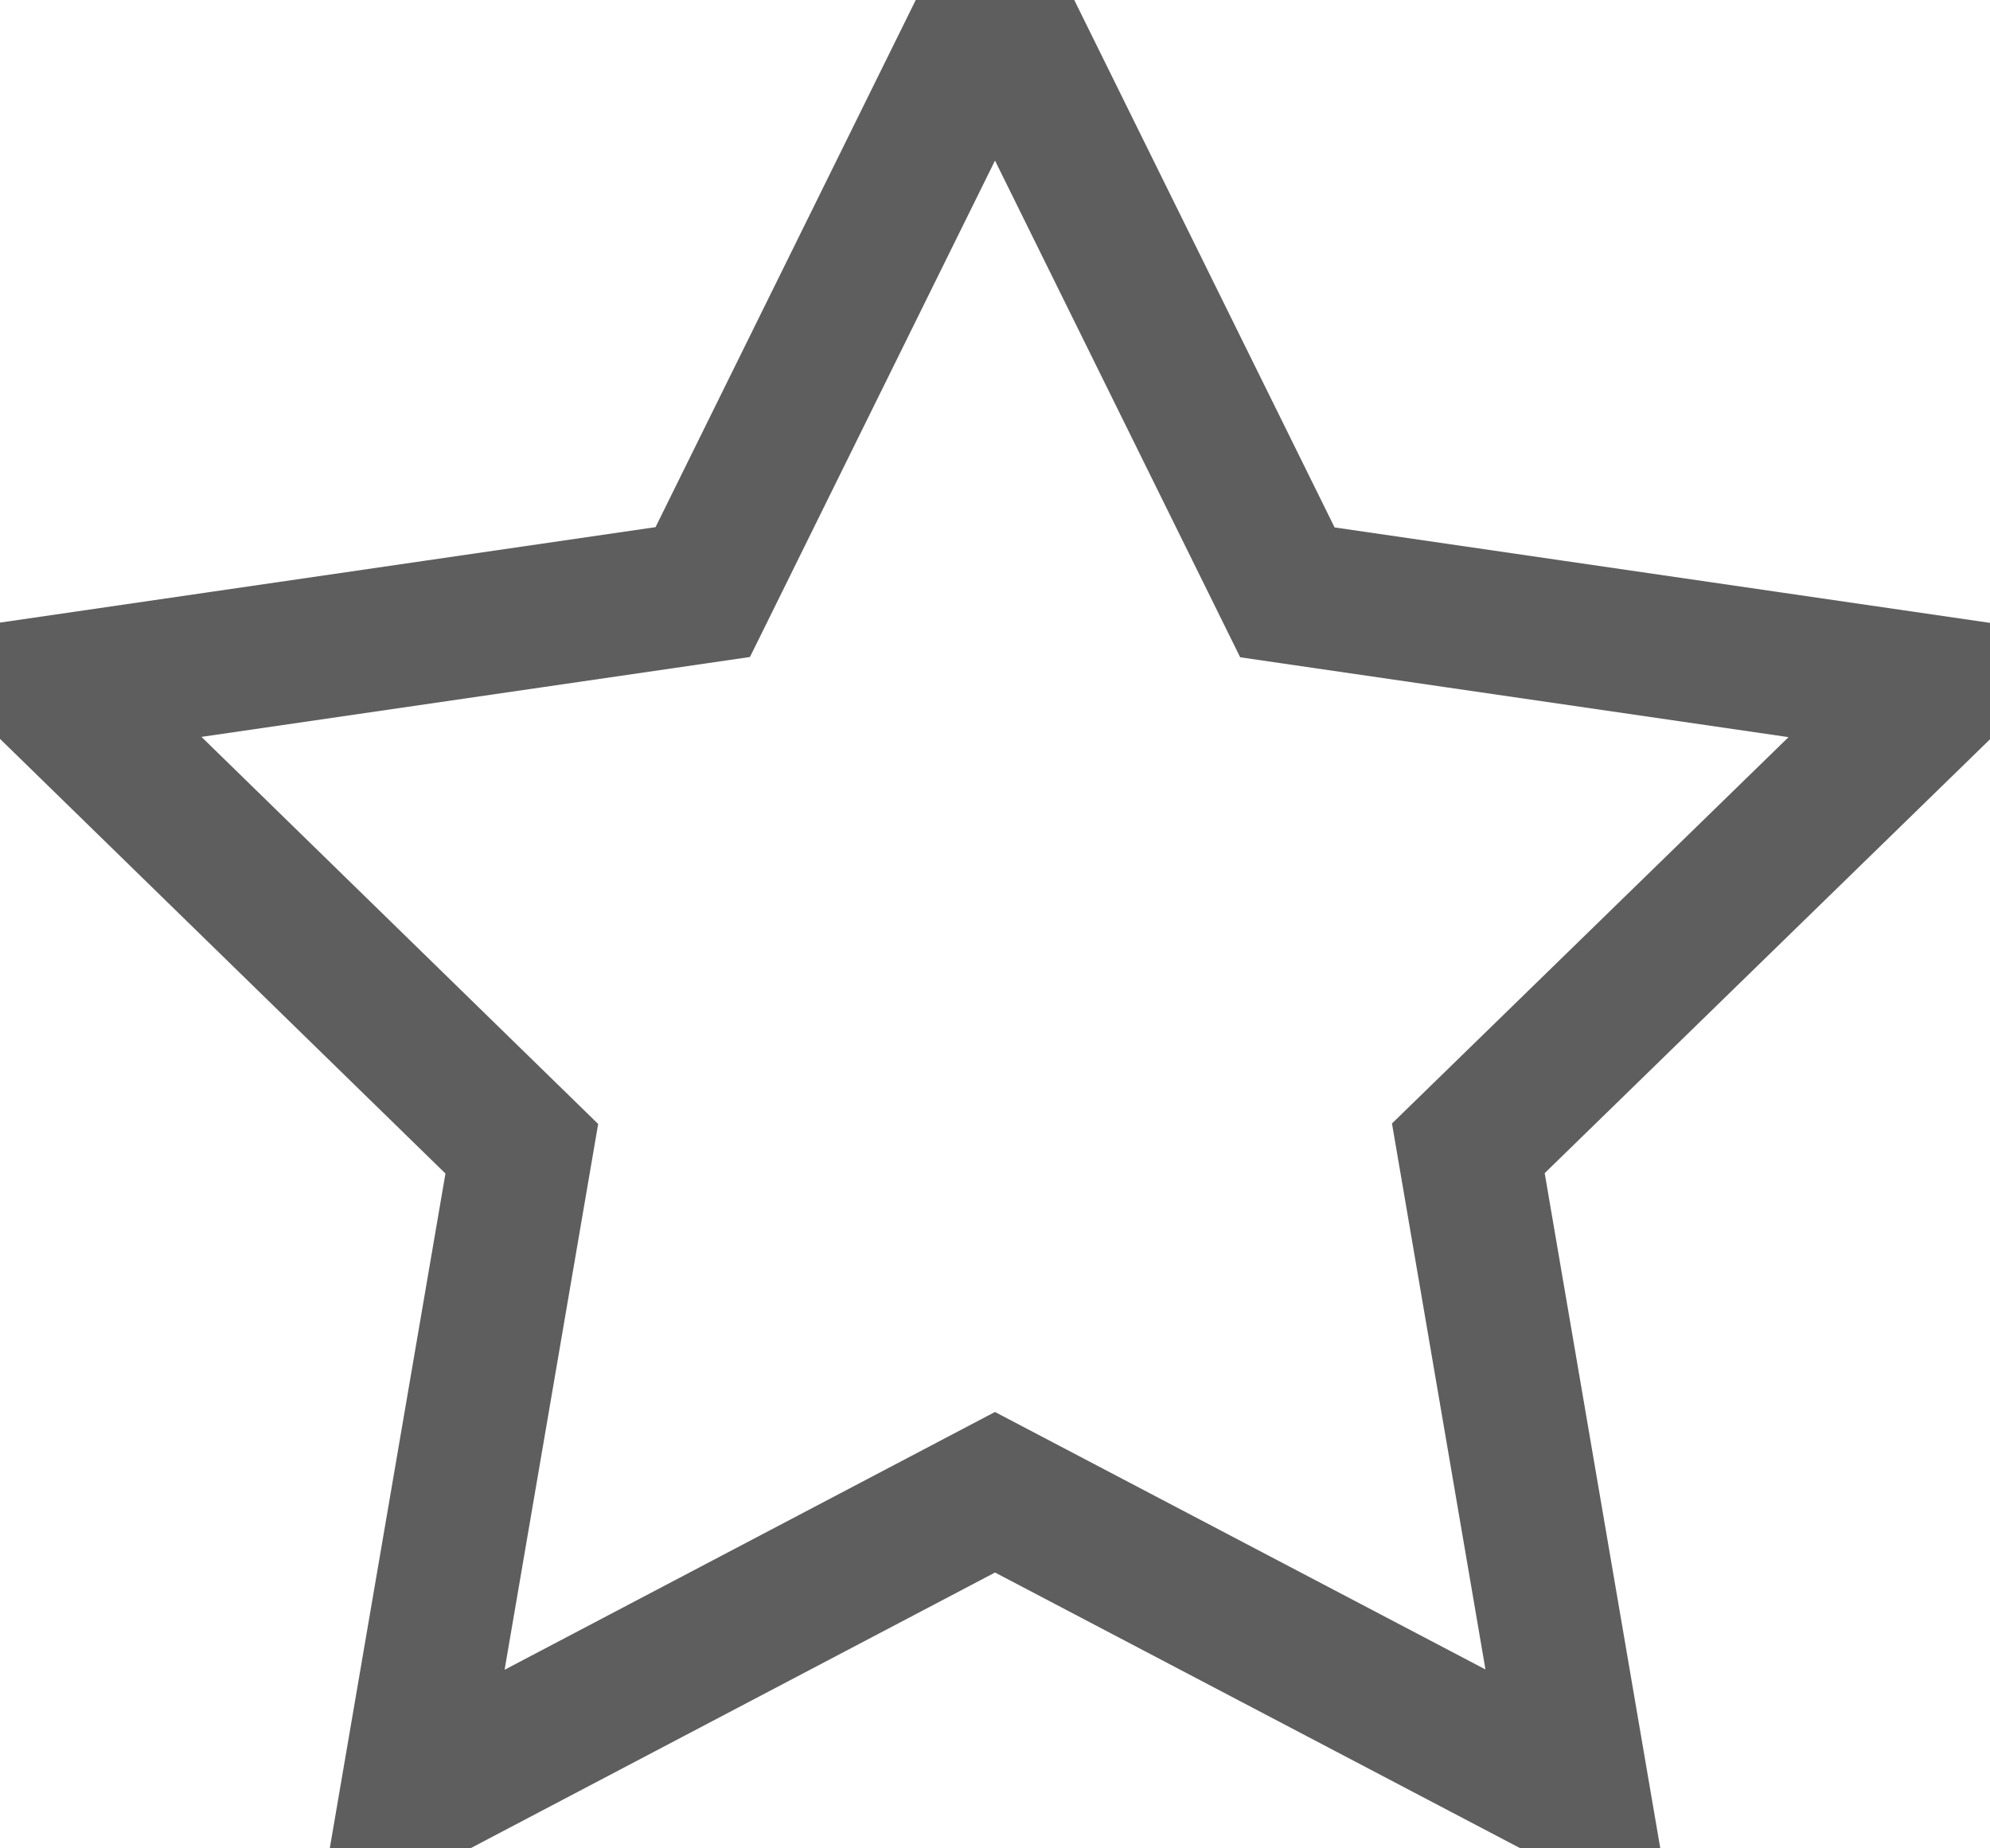
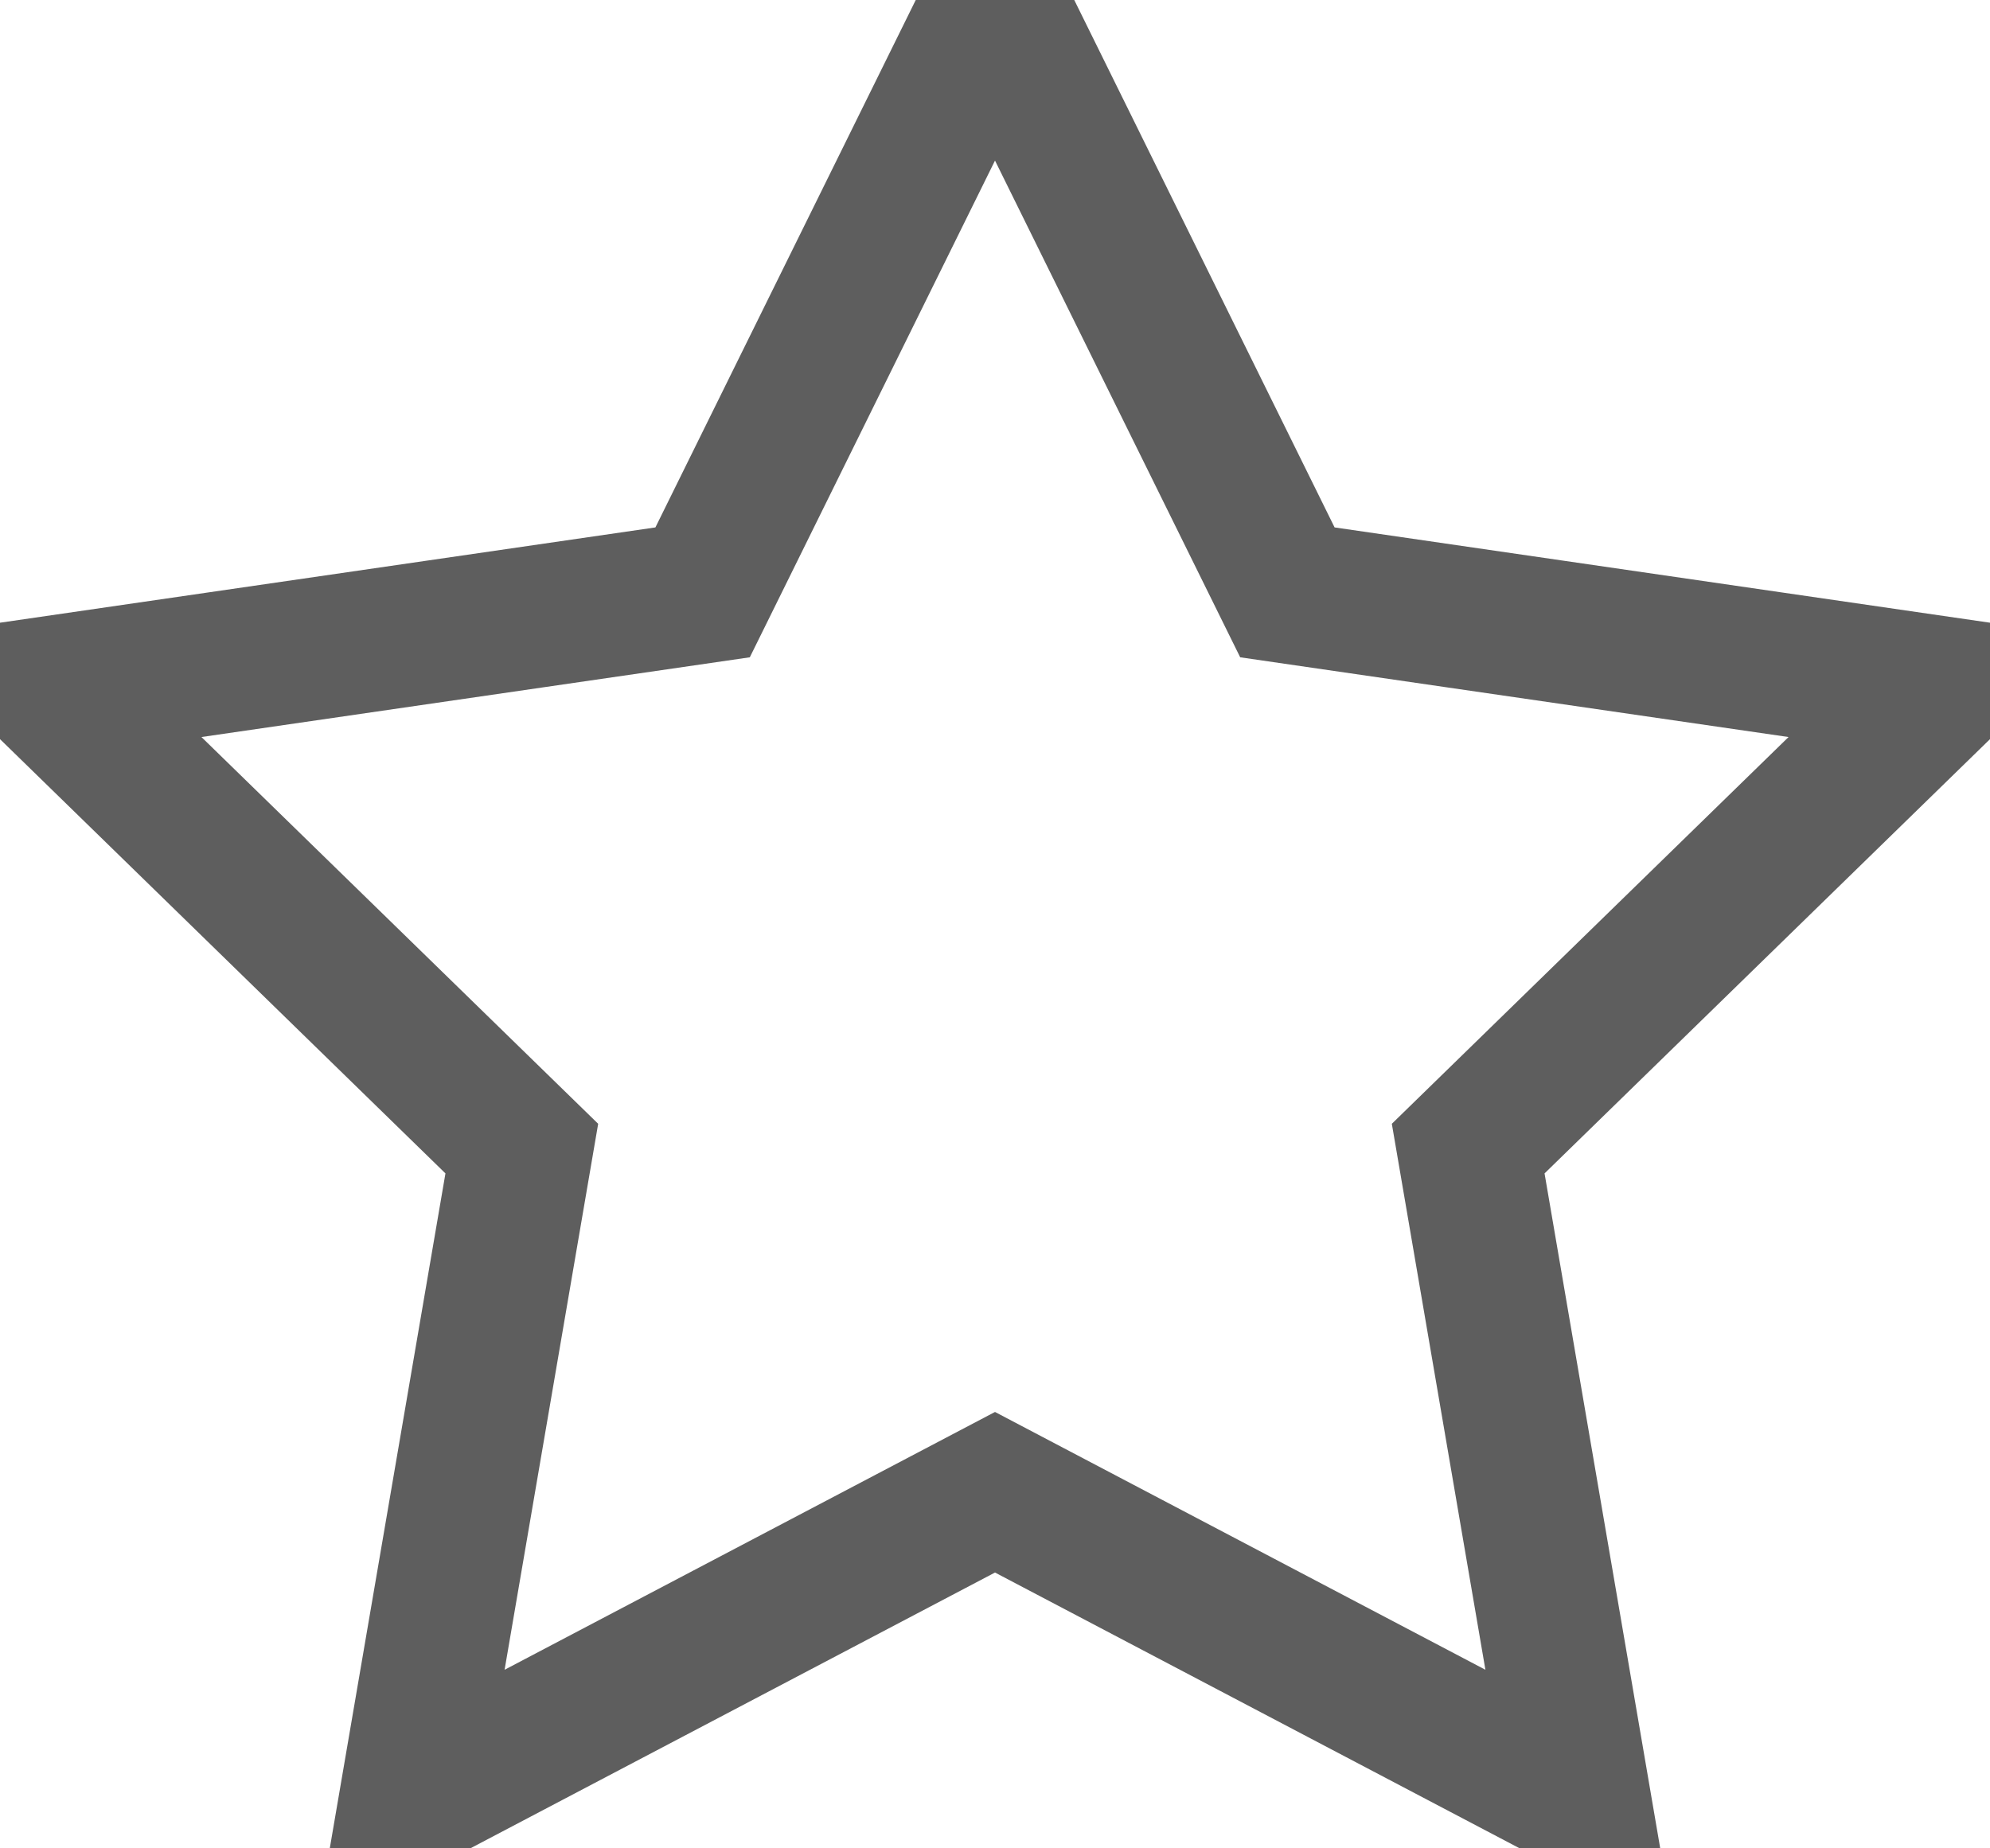
- <svg xmlns="http://www.w3.org/2000/svg" width="14" height="13" viewBox="0 0 14 13">
-   <path d="M7 10.5l-4.114 2.163.785-4.58L.344 4.836l4.6-.67L7 0l2.057 4.168 4.6.67L10.33 8.08l.784 4.58z" stroke="#5E5E5E" fill="none" />
+ <svg xmlns="http://www.w3.org/2000/svg" width="14px" height="13px" viewBox="0 0 14 13" version="1.1">
+   <defs />
+   <g id="Page-1" stroke="none" stroke-width="1" fill="none" fill-rule="evenodd">
+     <g id="02b_select_assignment" transform="translate(-1065, -800)" stroke="#5E5E5E">
+       <polygon id="Star-35" points="1072 810.5 1067.886 812.663 1068.671 808.082 1065.343 804.837 1069.943 804.168 1072 800 1074.057 804.168 1078.657 804.837 1075.329 808.082 1076.114 812.663 " />
+     </g>
+   </g>
</svg>
